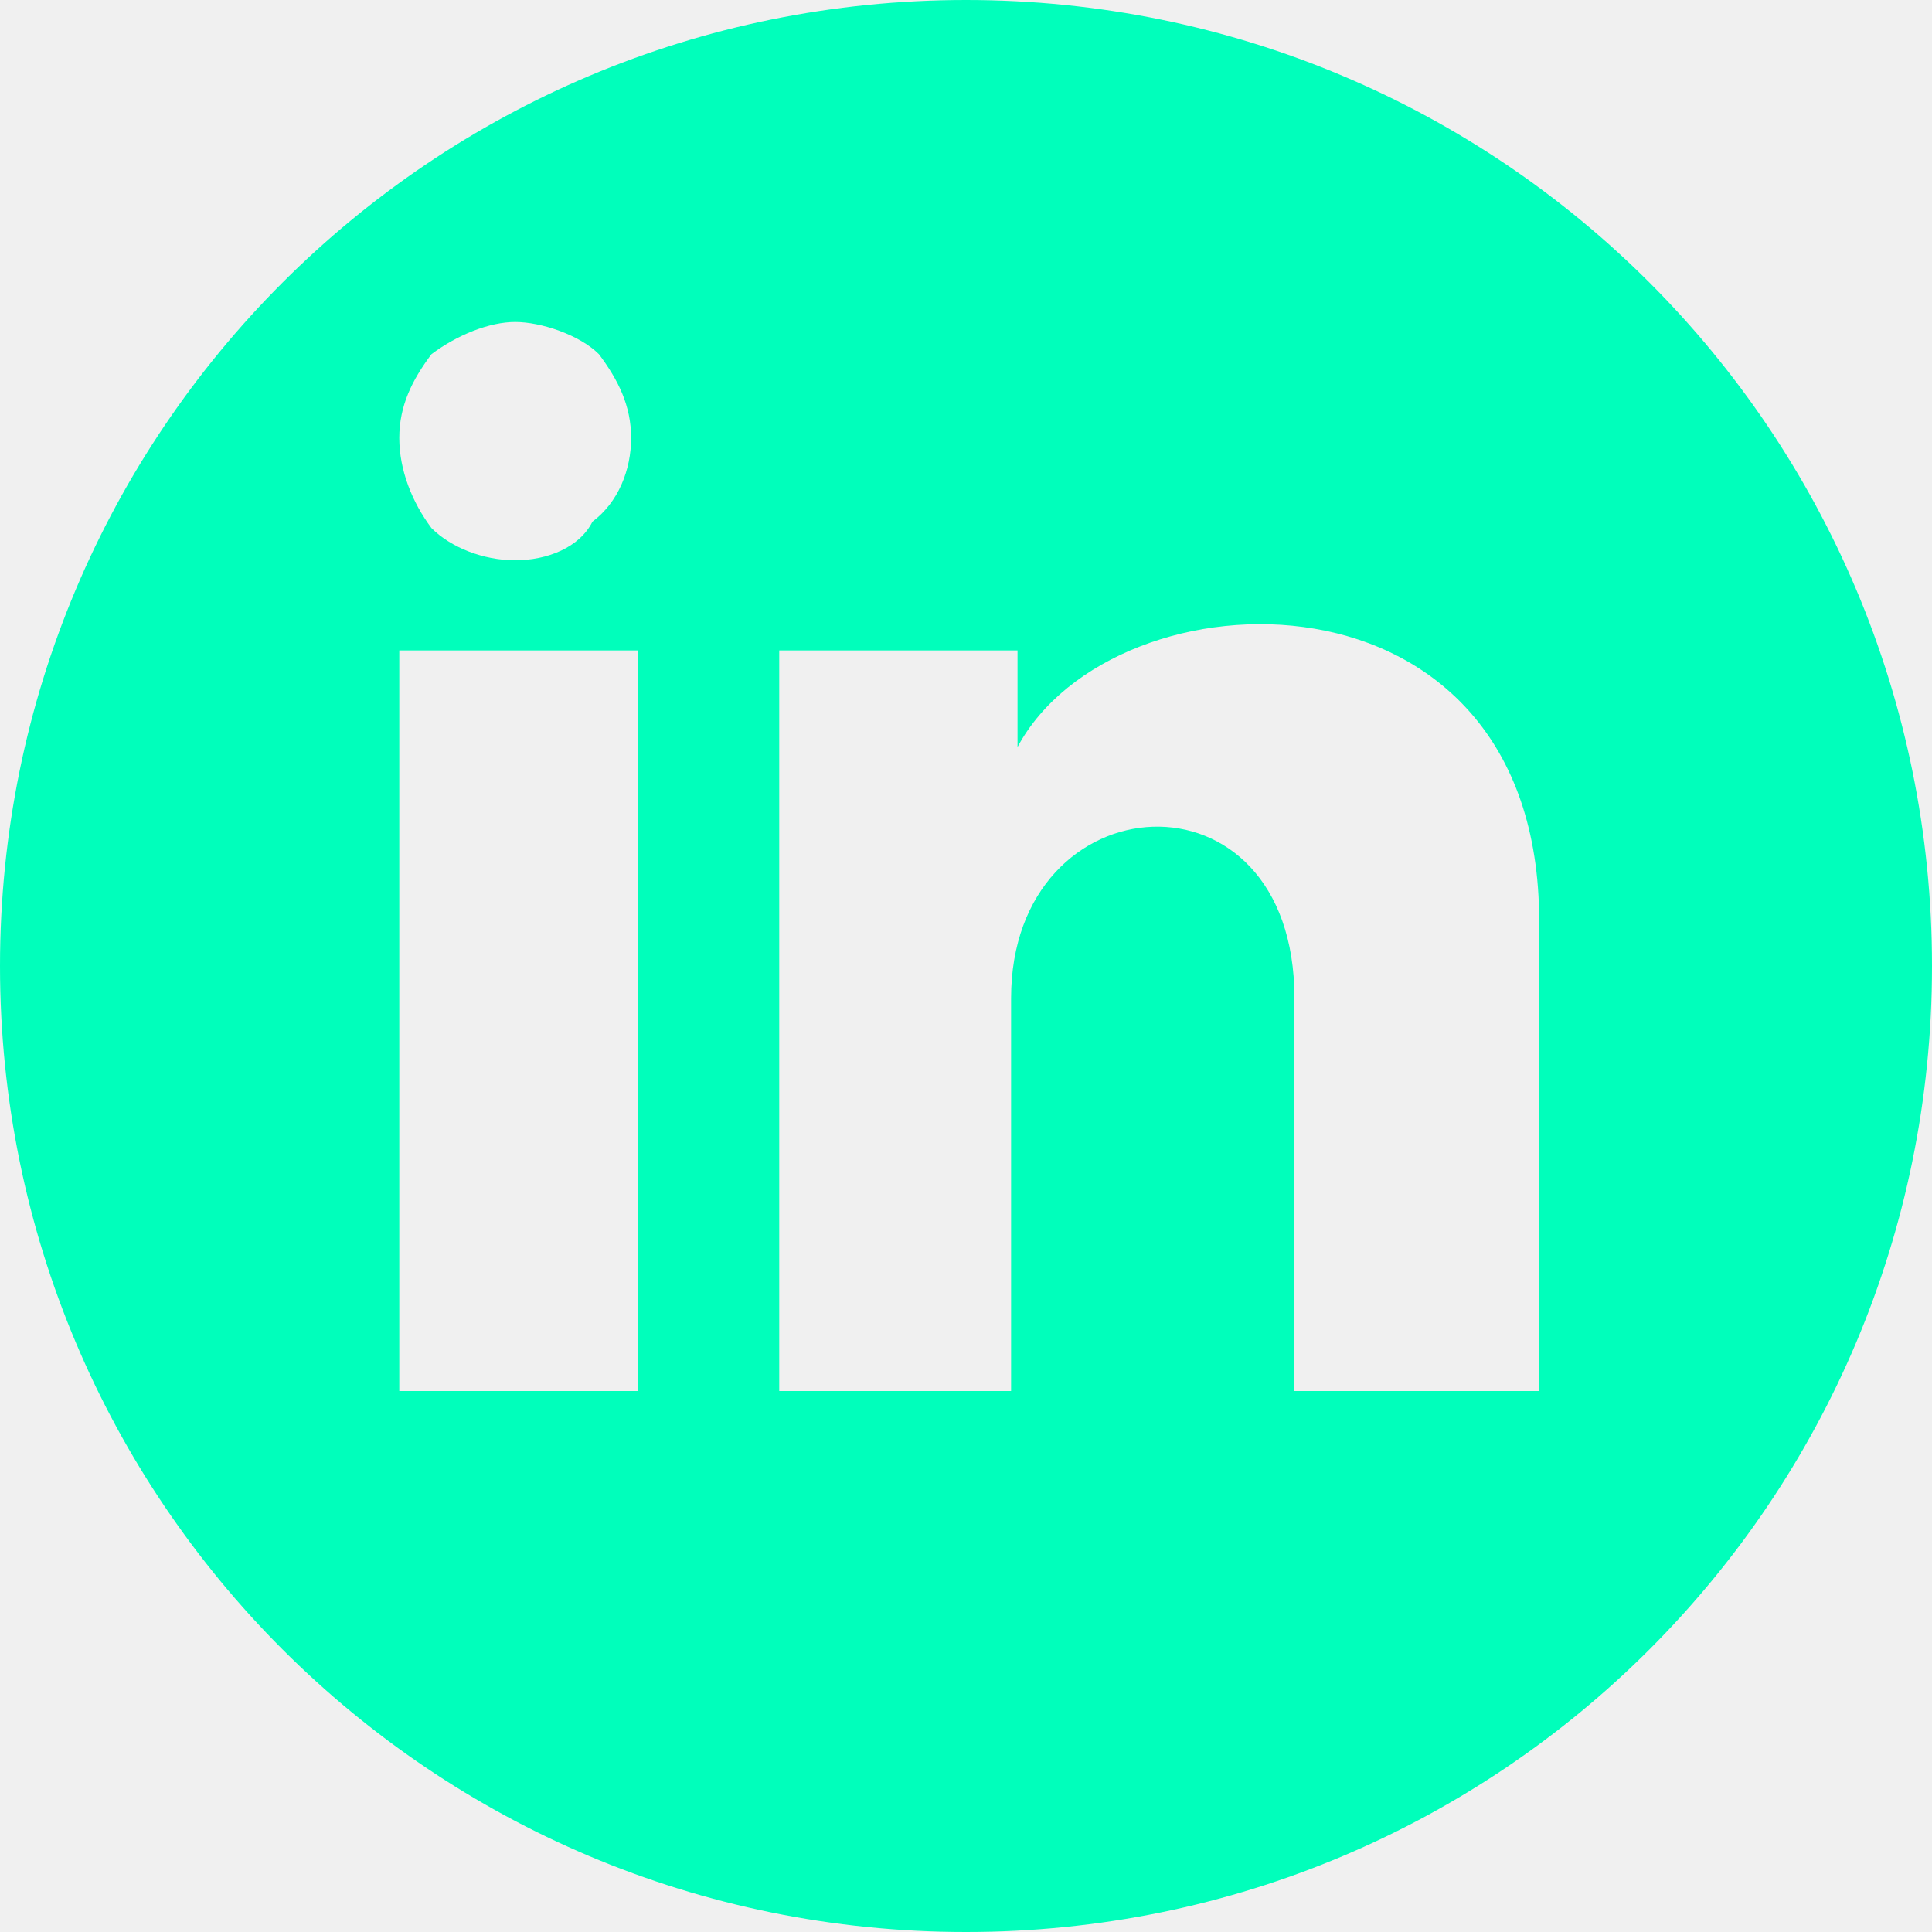
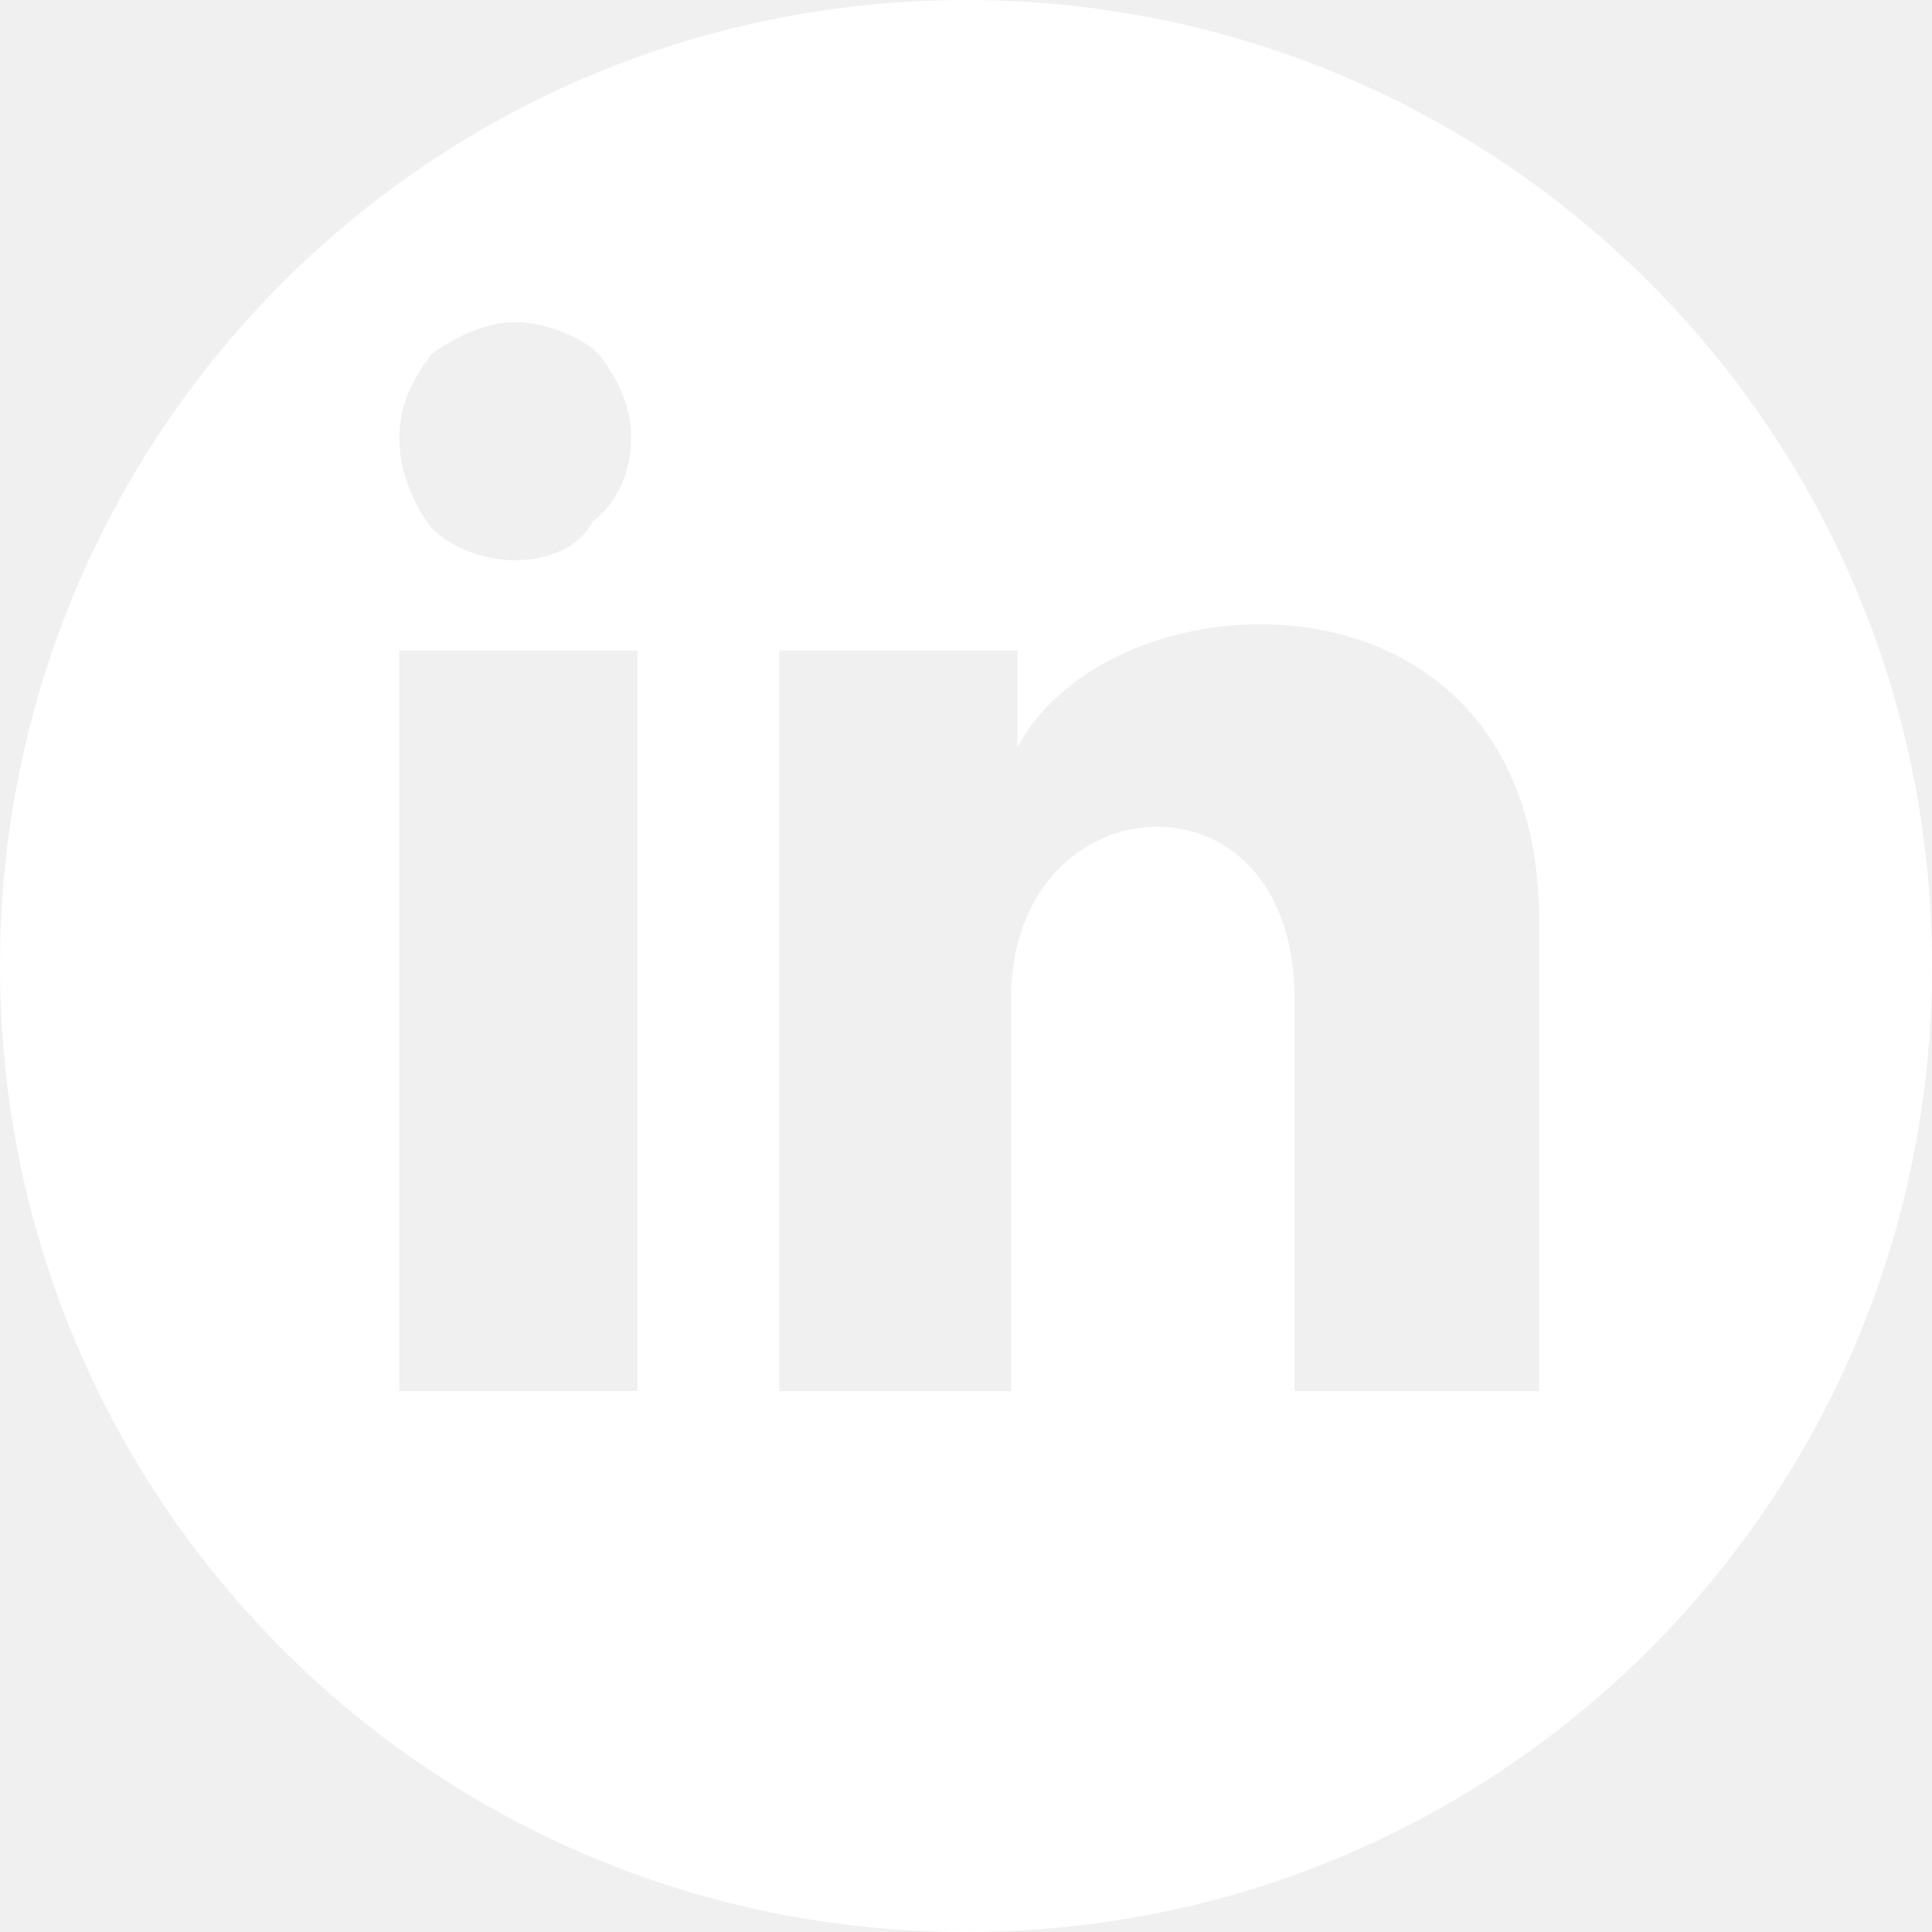
<svg xmlns="http://www.w3.org/2000/svg" width="30" height="30" fill="none">
-   <path d="M15 0C6.7 0 0 6.7 0 15s6.7 15 15 15 15-6.7 15-15S23.3 0 15 0ZM6.7 5.5c.4-.3.9-.5 1.3-.5s1 .2 1.3.5c.3.4.5.8.5 1.3s-.2 1-.6 1.3c-.2.4-.7.6-1.2.6s-1-.2-1.3-.5c-.3-.4-.5-.9-.5-1.4 0-.5.2-.9.5-1.3Zm3.2 16.1H6.2V10.1h3.7v11.5Zm13.9 0h-3.7v-6.1c0-3.7-4.4-3.4-4.4 0v6.1h-3.6V10.1h3.7v1.5c1.5-2.8 8.1-3 8.1 2.7v7.3h-.1Z" fill="#00ffbb" />
+   <path d="M15 0C6.7 0 0 6.7 0 15s6.7 15 15 15 15-6.7 15-15S23.3 0 15 0ZM6.7 5.5c.4-.3.9-.5 1.3-.5s1 .2 1.3.5c.3.4.5.8.5 1.3s-.2 1-.6 1.3c-.2.4-.7.6-1.2.6s-1-.2-1.3-.5c-.3-.4-.5-.9-.5-1.4 0-.5.2-.9.5-1.3Zm3.2 16.1H6.2V10.1h3.7v11.5Zm13.9 0h-3.7v-6.1c0-3.7-4.4-3.4-4.4 0v6.1h-3.6V10.1h3.7v1.5c1.5-2.8 8.1-3 8.1 2.7v7.3h-.1Z" fill="white" />
</svg>
